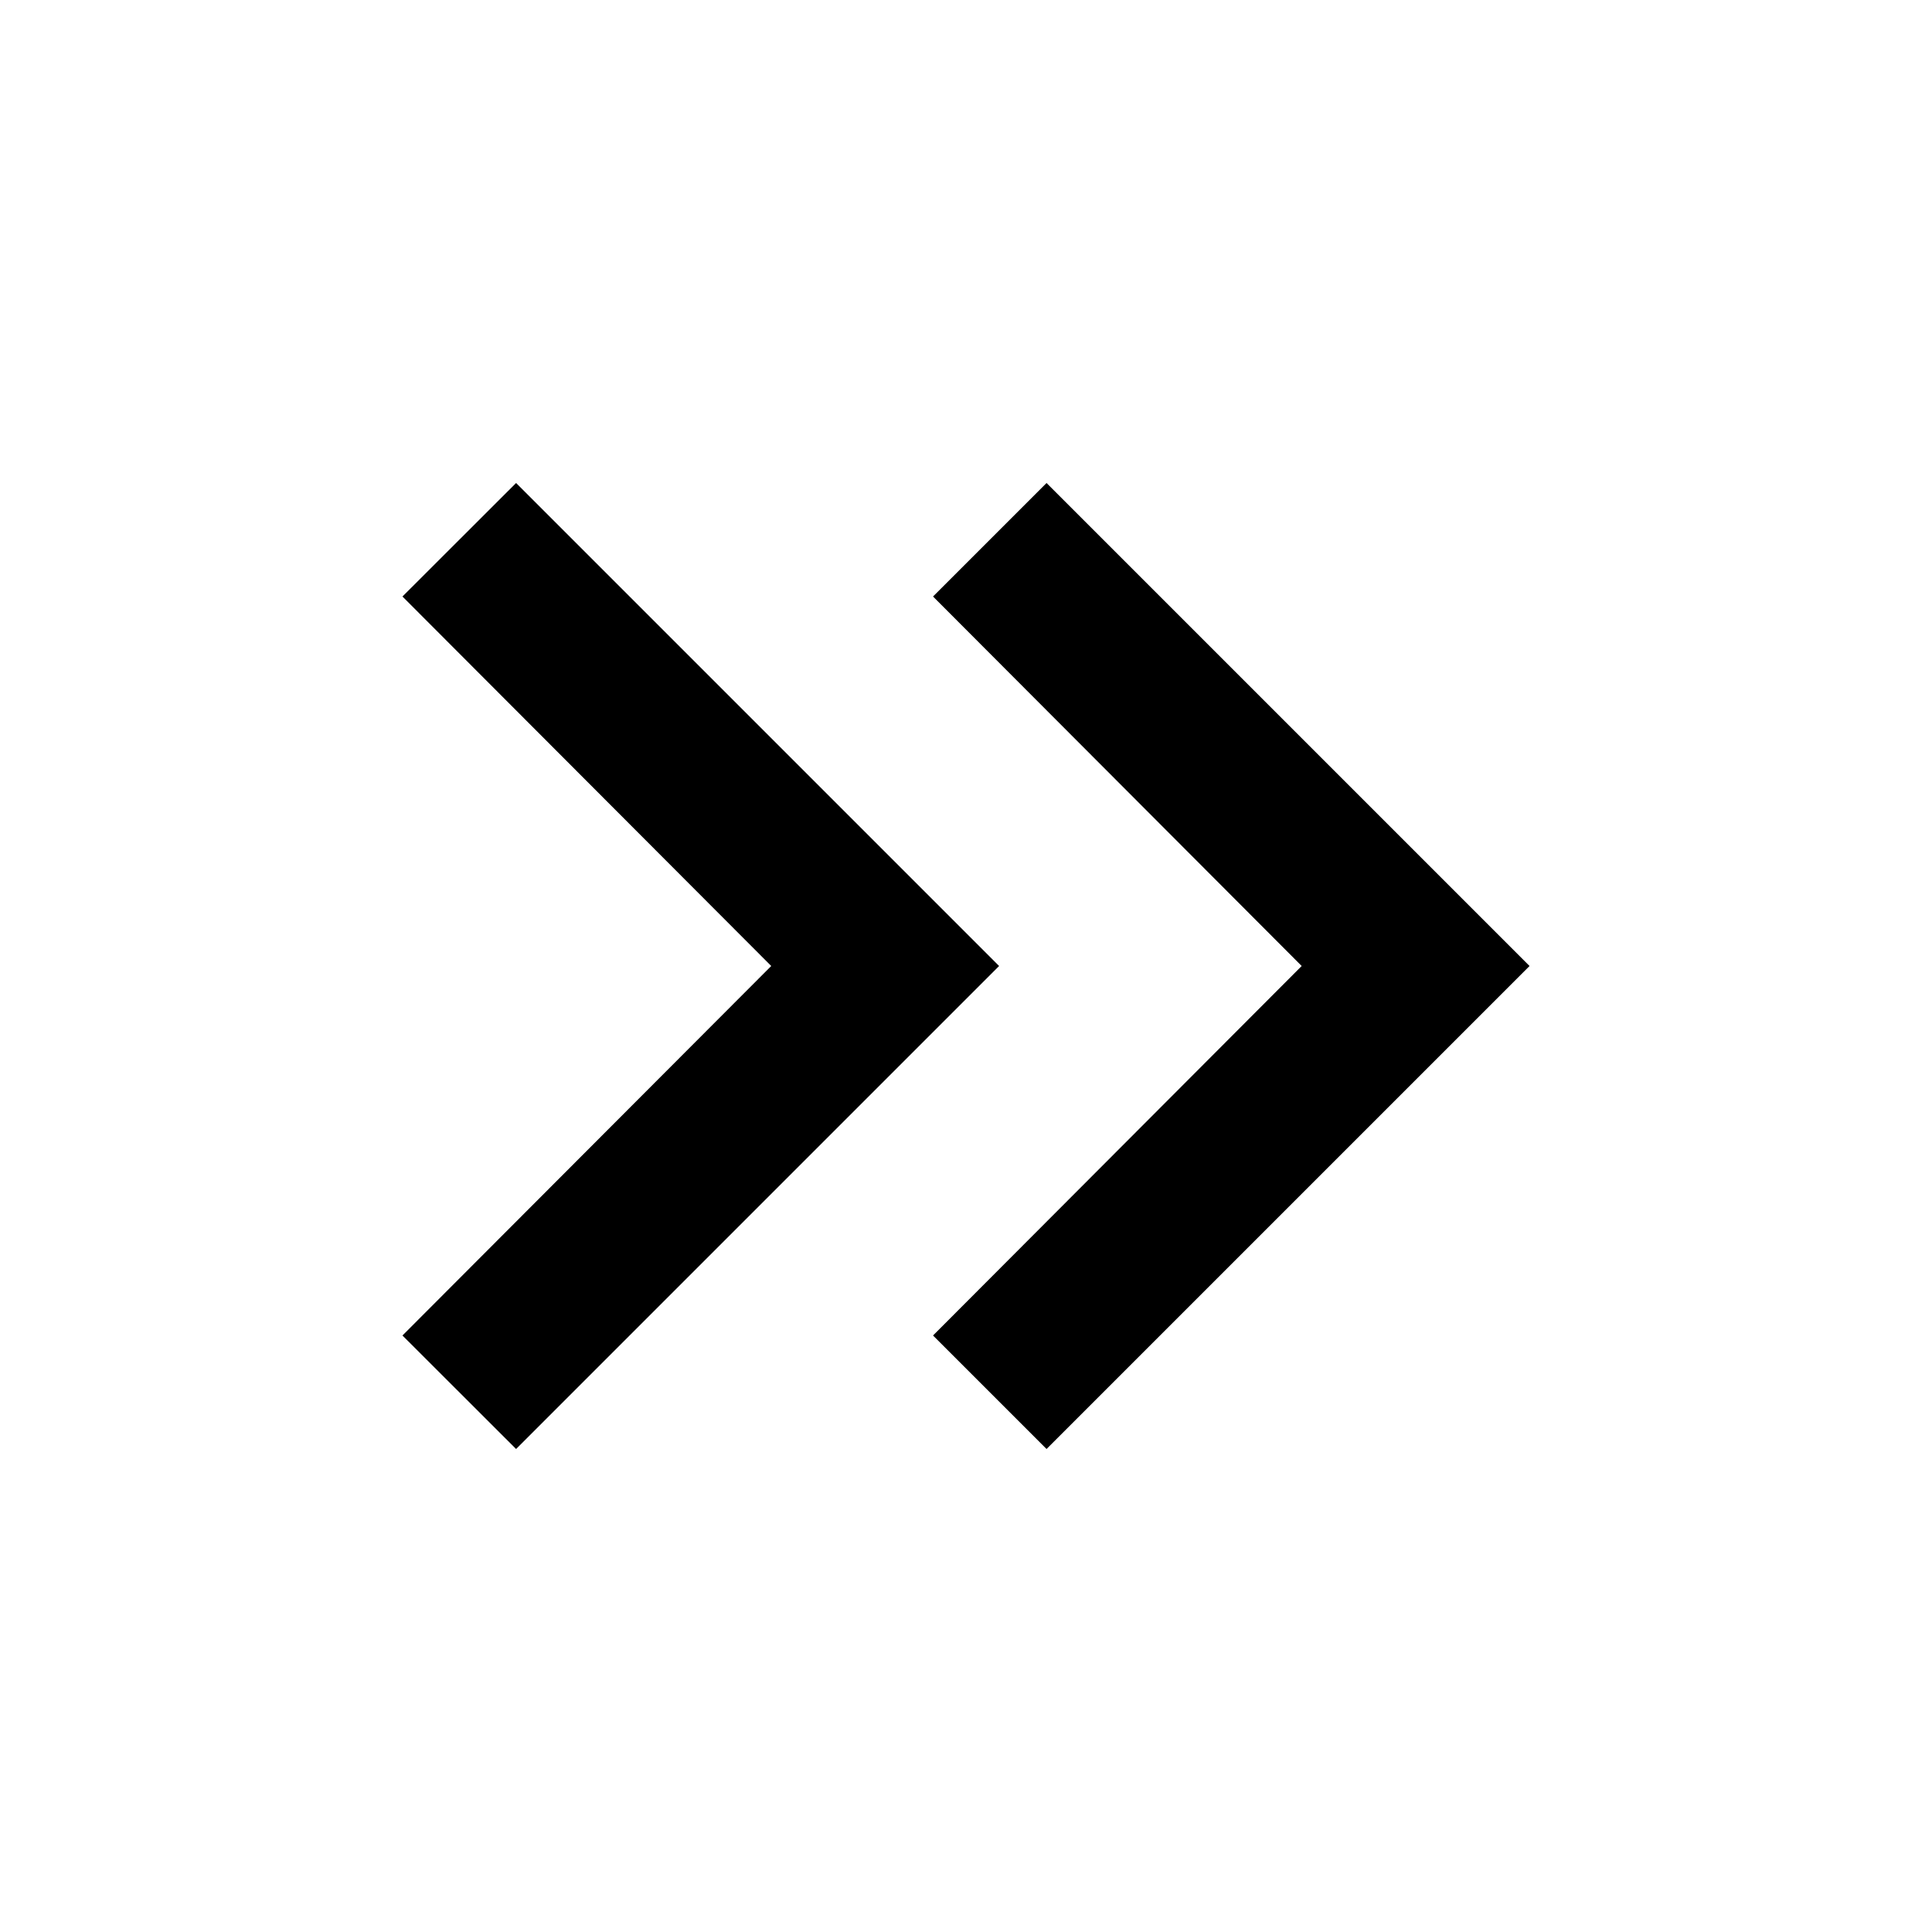
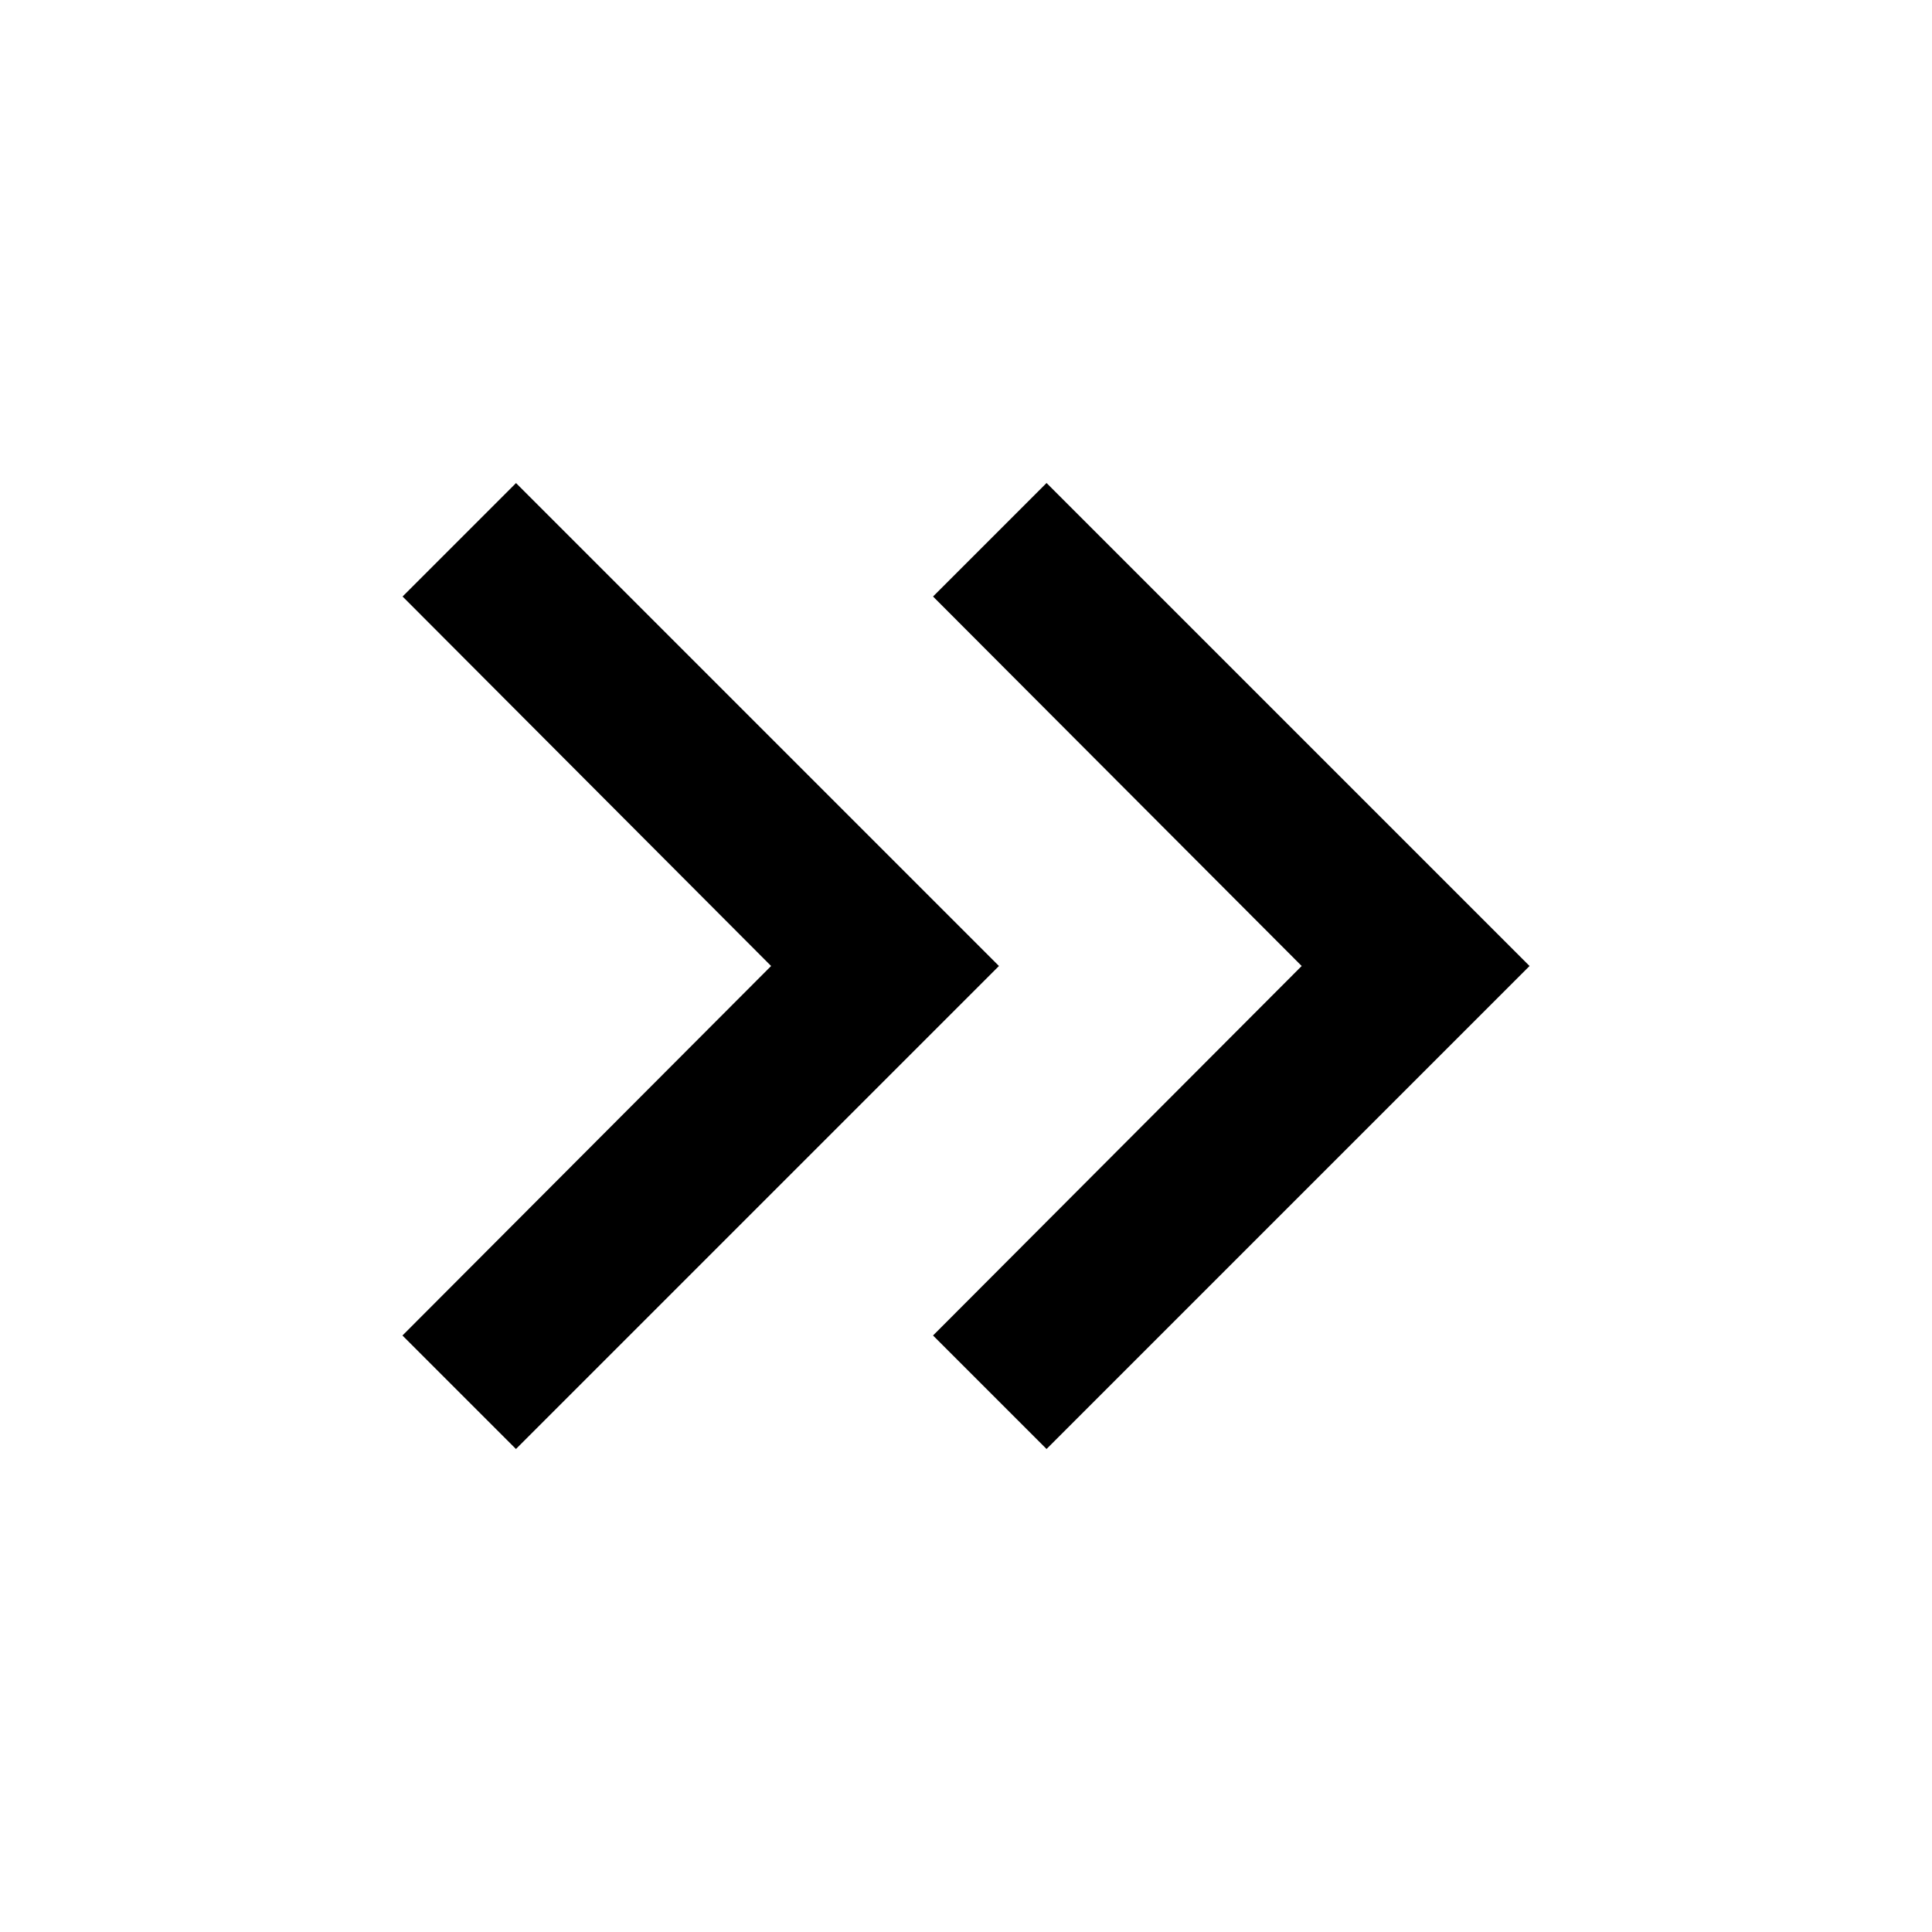
- <svg xmlns="http://www.w3.org/2000/svg" viewBox="0 0 16 16" fill="none">
-   <path id="Vector" d="M4.274 4L3.333 4.94L6.387 8L3.333 11.06L4.274 12L8.274 8L4.274 4Z" fill="currentColor" />
-   <path id="Vector_2" d="M8.667 4L7.727 4.94L10.78 8L7.727 11.06L8.667 12L12.667 8L8.667 4Z" fill="currentColor" />
+ <svg xmlns="http://www.w3.org/2000/svg" width="16" height="16" fill="none" viewBox="0 0 16 16">
+   <path fill="#000" d="m4.274 4-.94.94L6.386 8l-3.053 3.06.94.94 4-4-4-4Z" />
+   <path fill="#000" d="m8.667 4-.94.94L10.78 8l-3.053 3.06.94.94 4-4-4-4Z" />
</svg>
